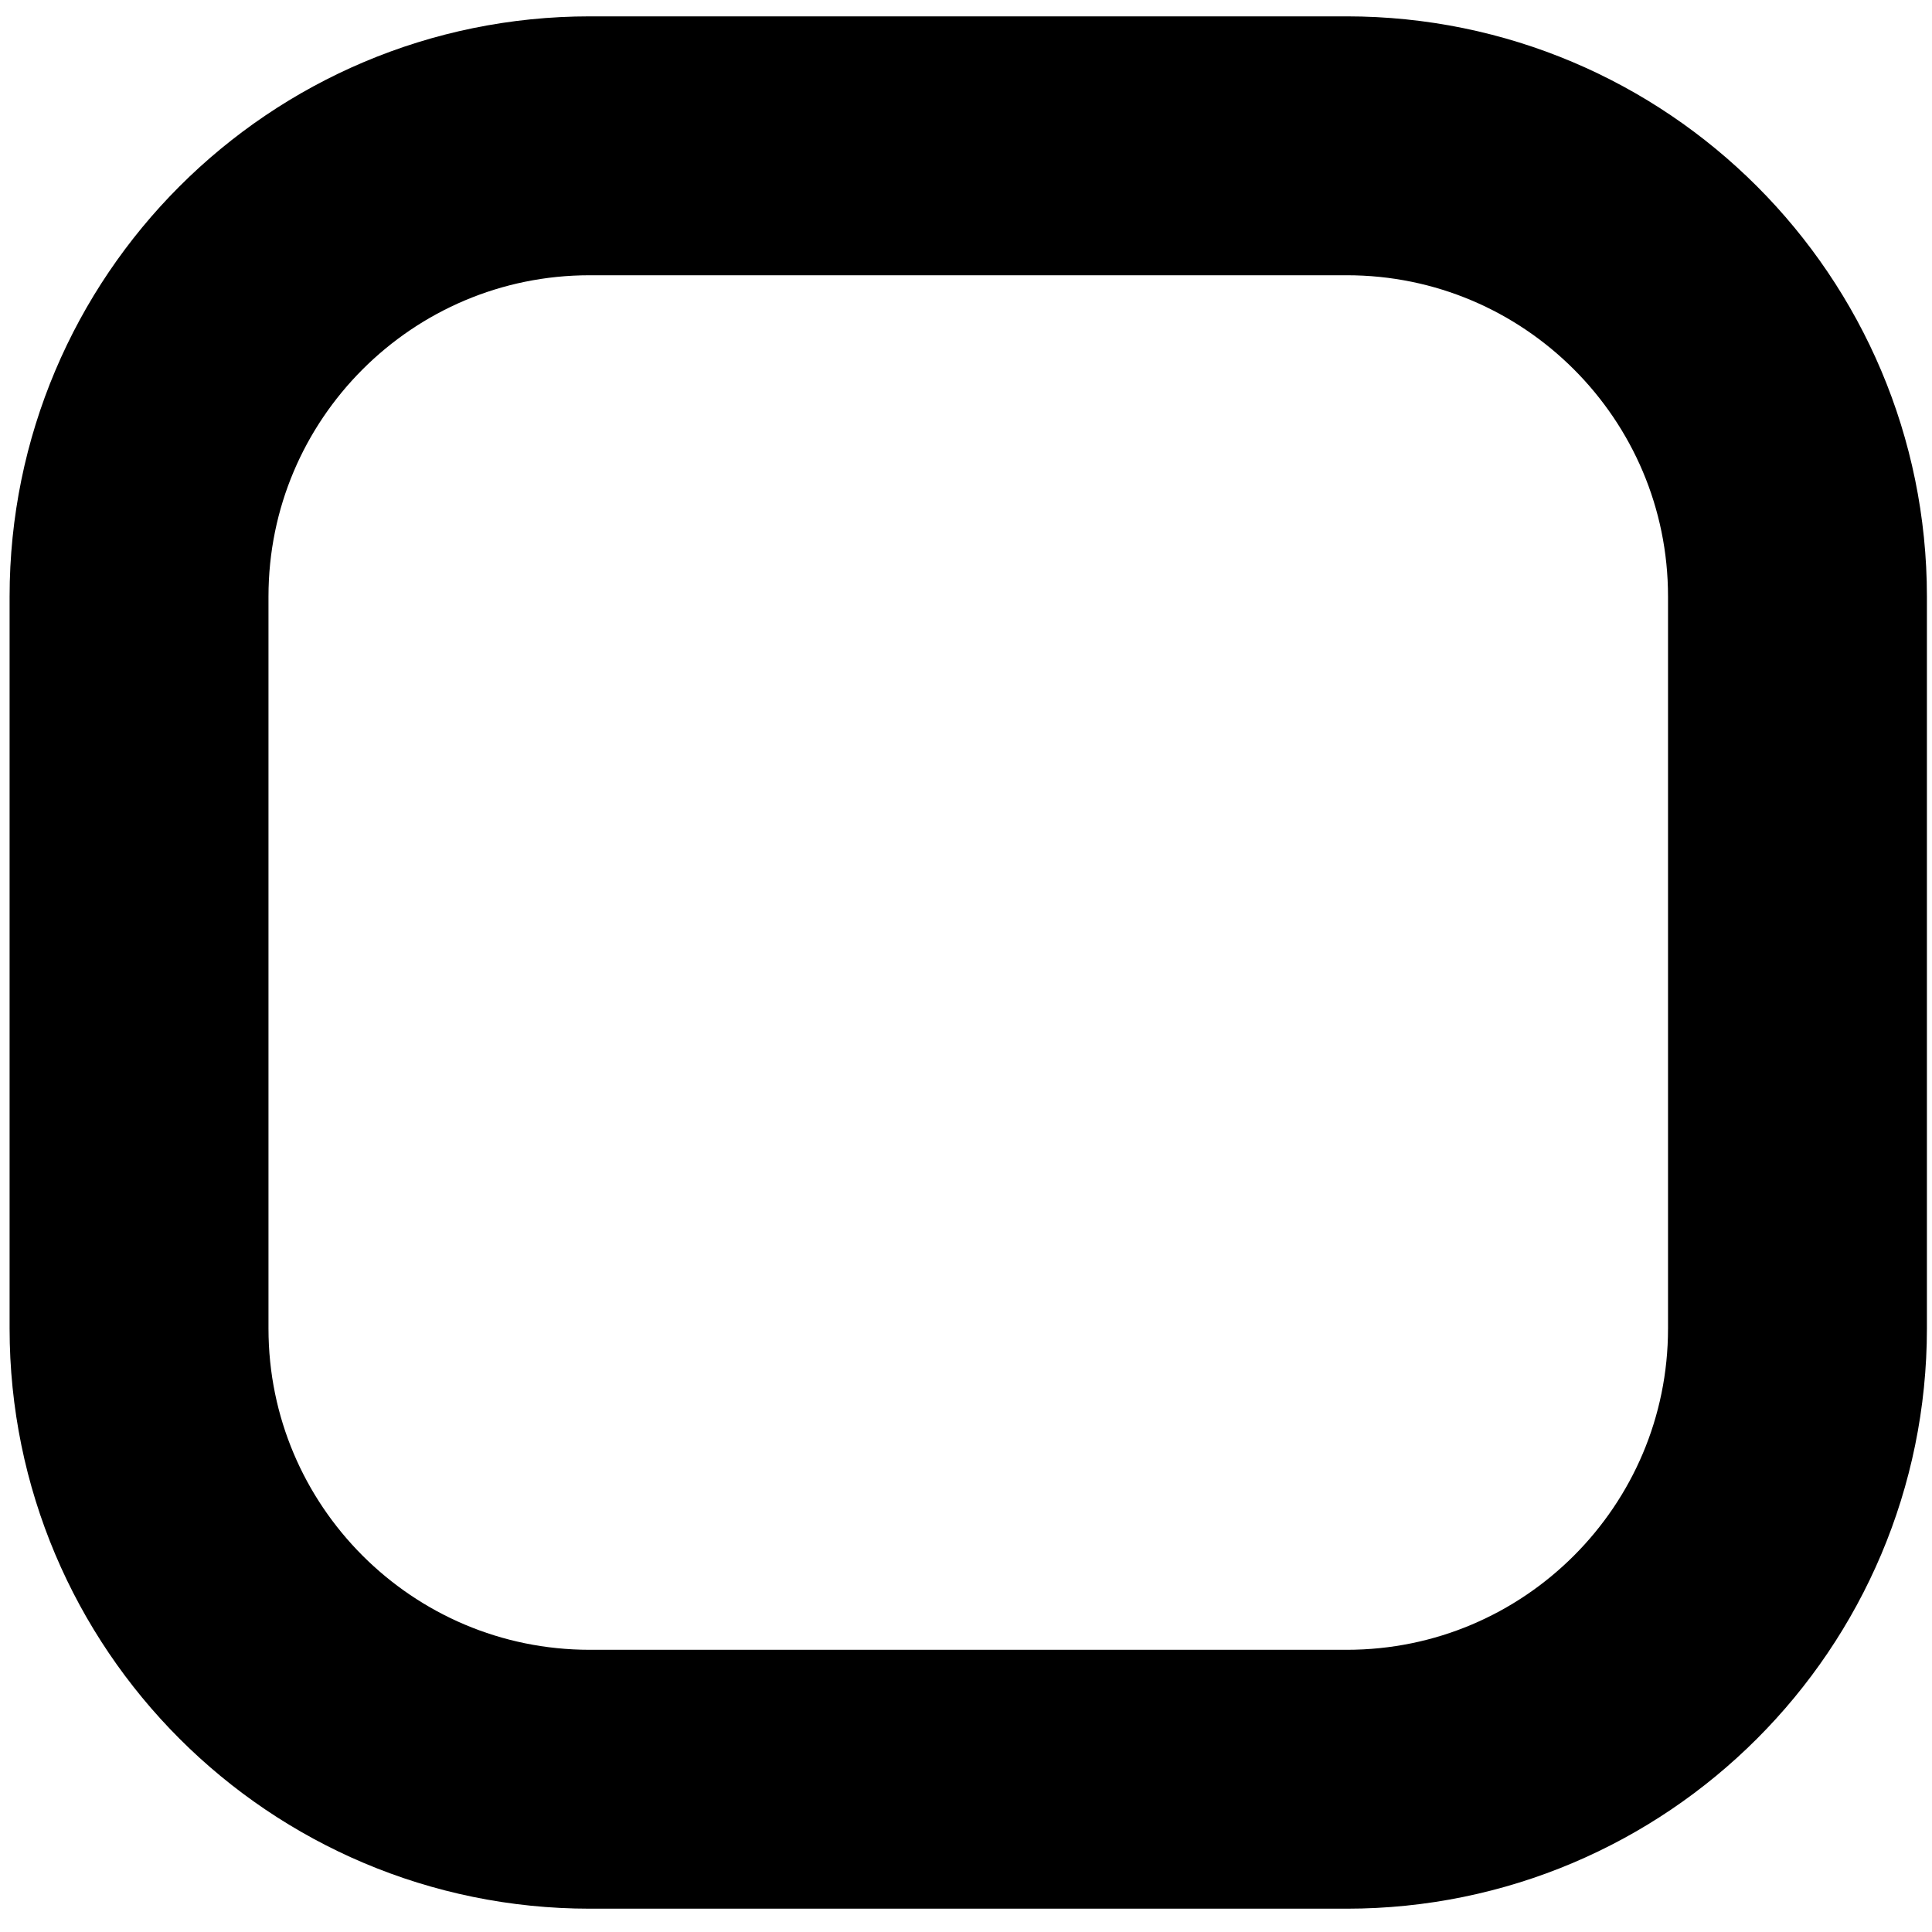
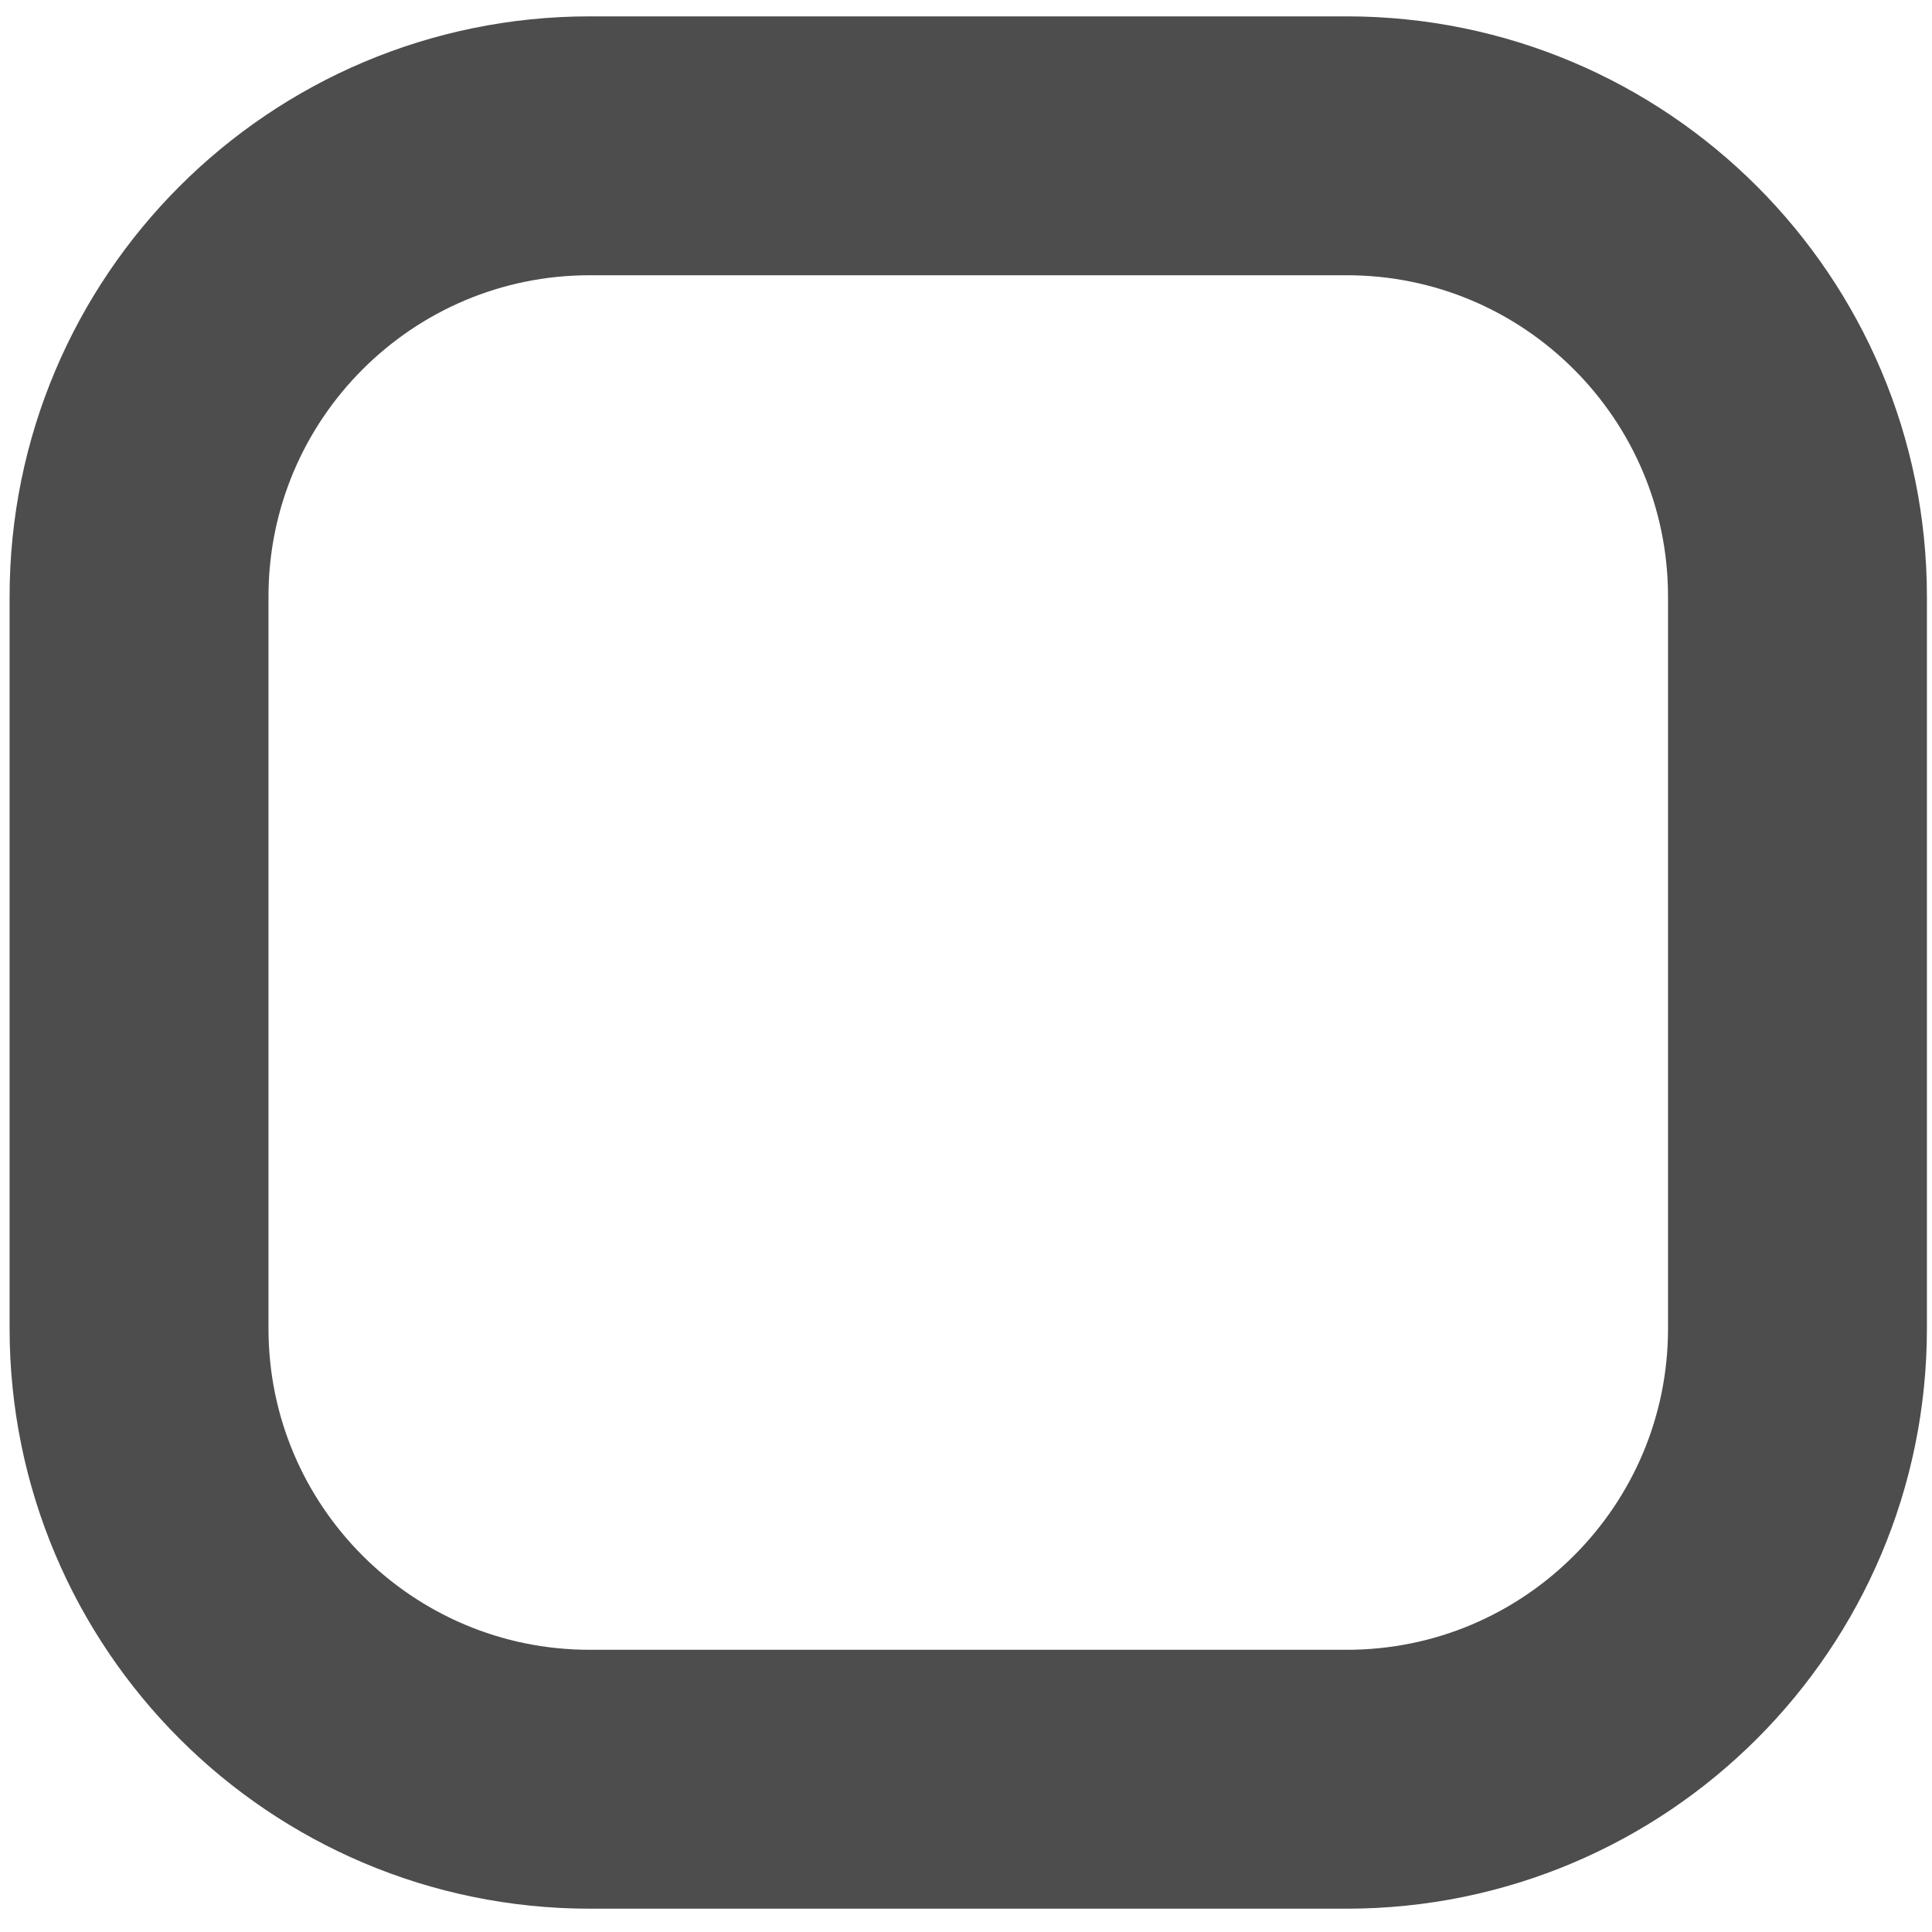
<svg xmlns="http://www.w3.org/2000/svg" version="1.1" width="30" height="30" id="svg2">
-   <rect width="25.752" height="25.364" rx="7" ry="7" x="2.159" y="2.264" id="rect3077" style="fill:none;stroke:#000000;stroke-width:4.02;stroke-miterlimit:4;stroke-opacity:1;stroke-dasharray:none" />
+   <rect width="25.752" height="25.364" rx="7" ry="7" x="2.159" y="2.264" id="rect3077" style="fill:none;stroke:#4D4D4D;stroke-width:4.02;stroke-miterlimit:4;stroke-opacity:1;stroke-dasharray:none" />
</svg>
